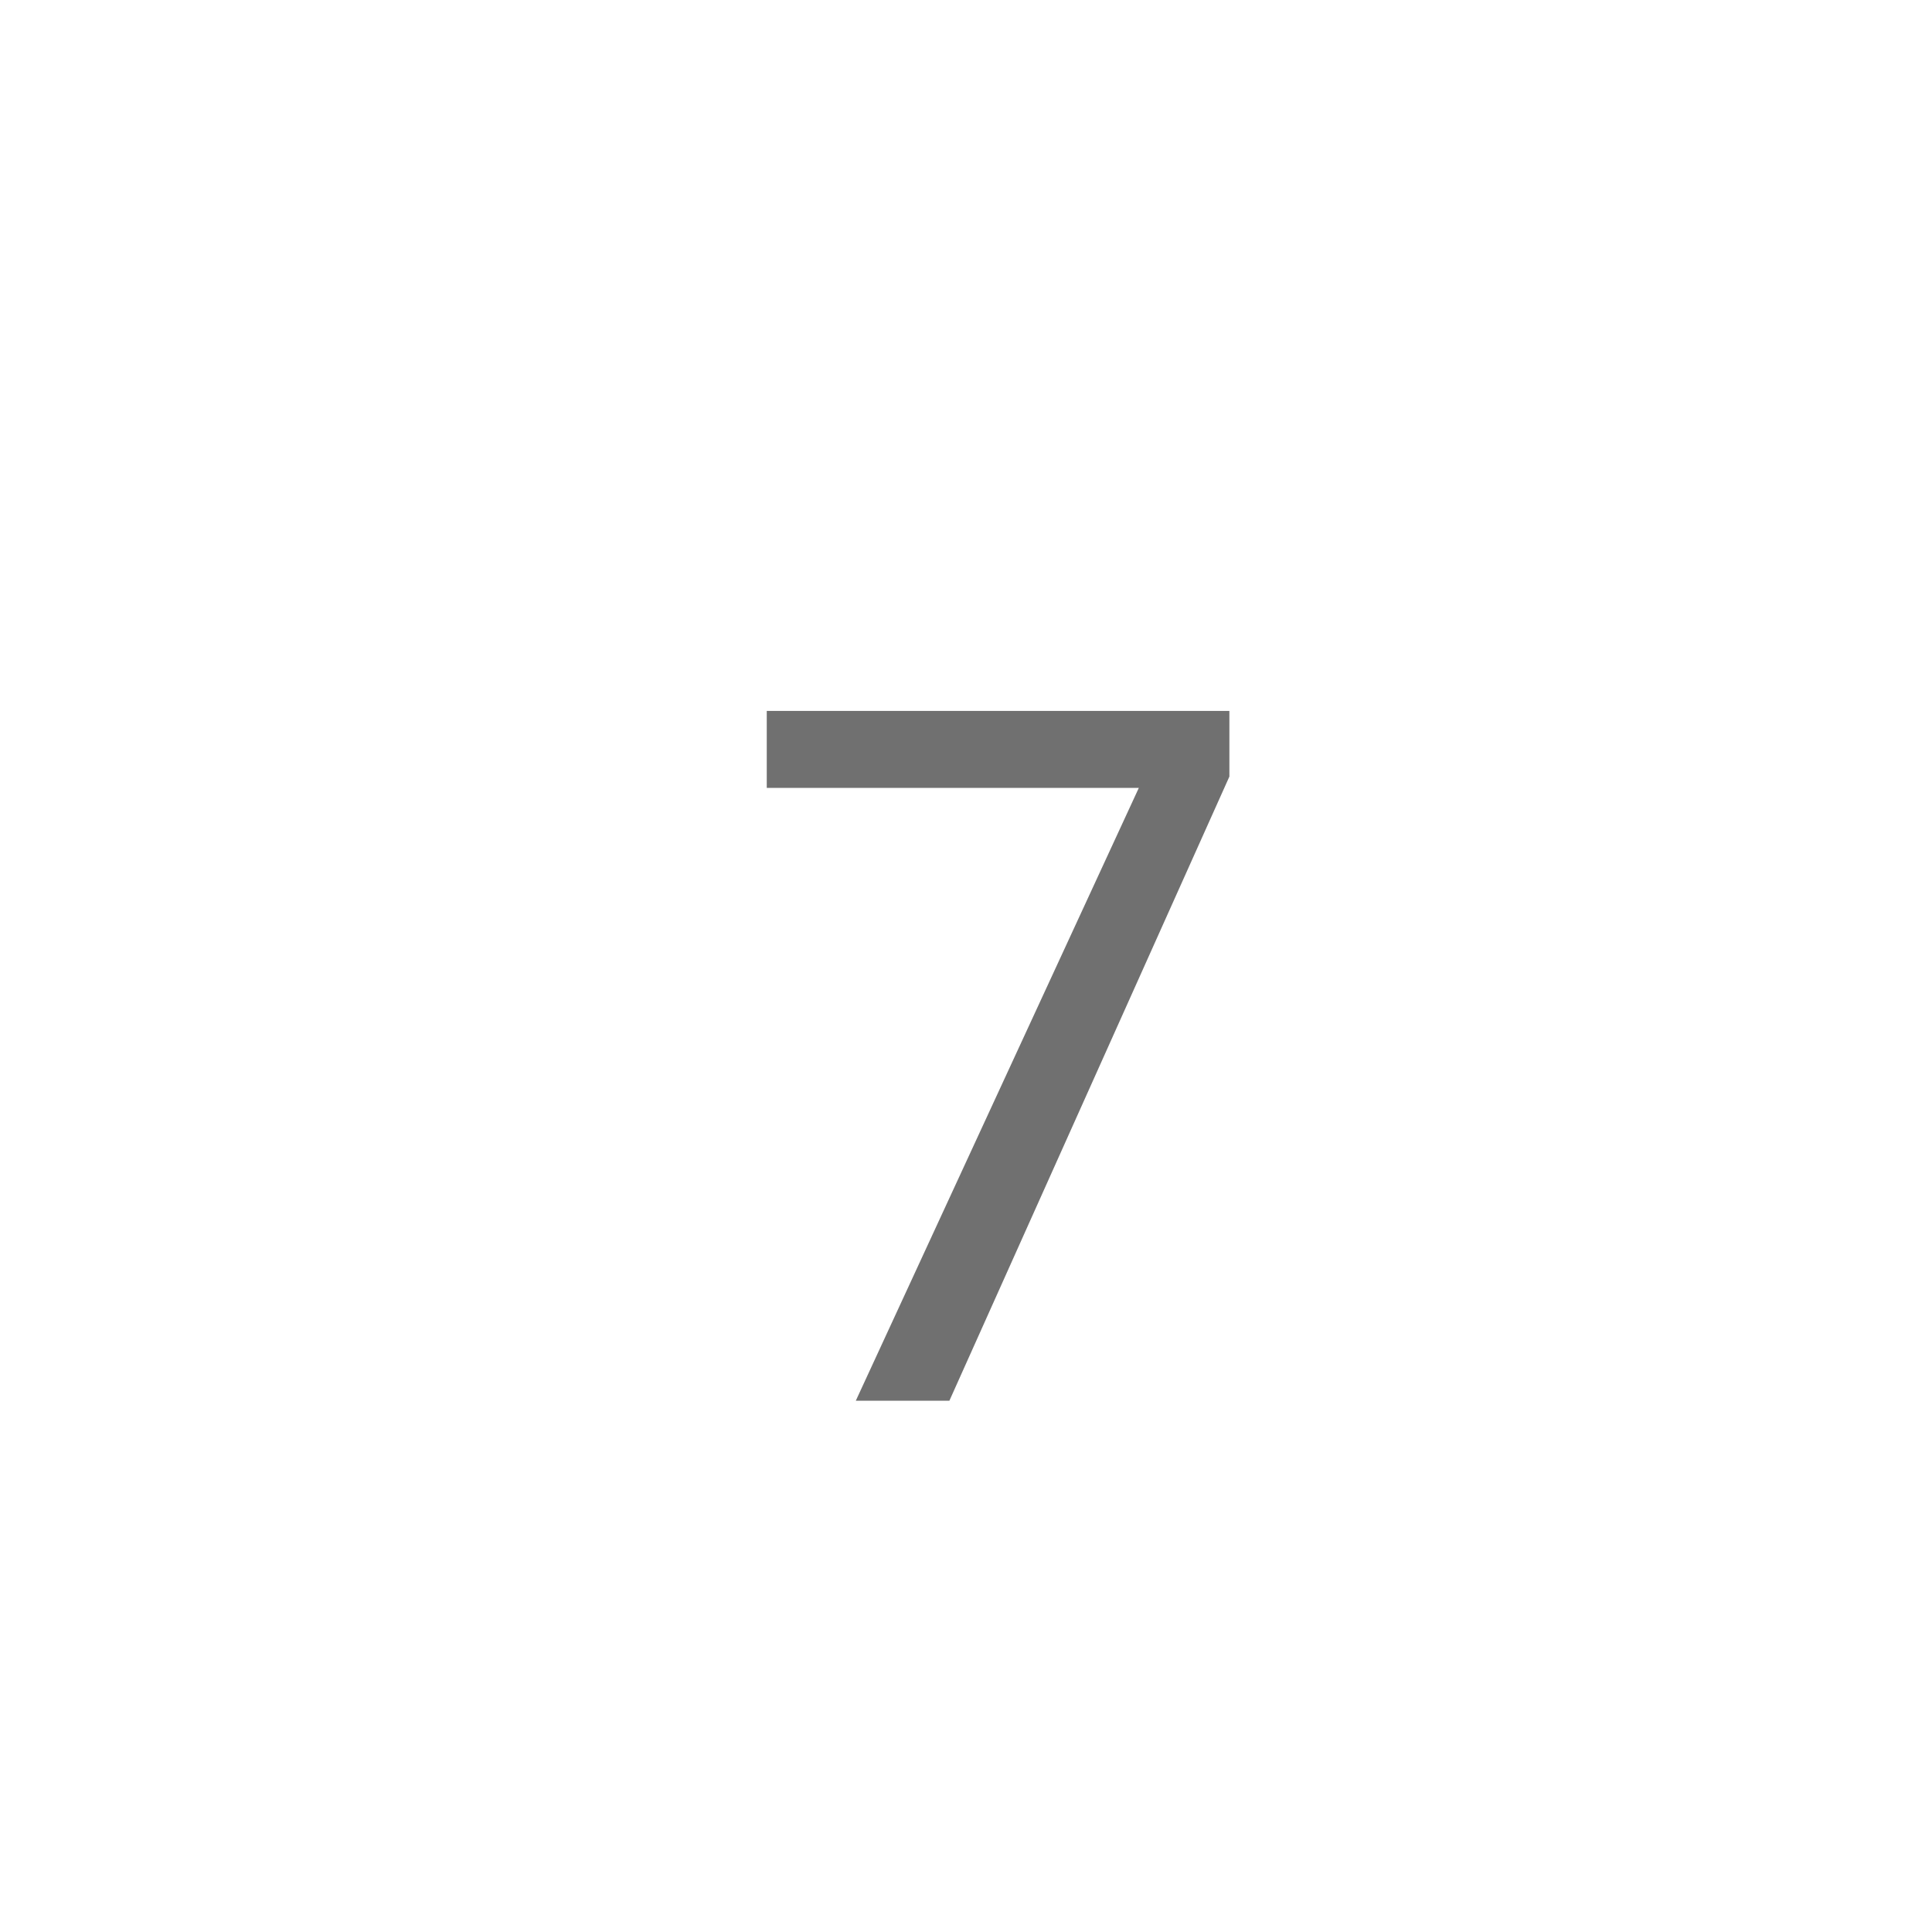
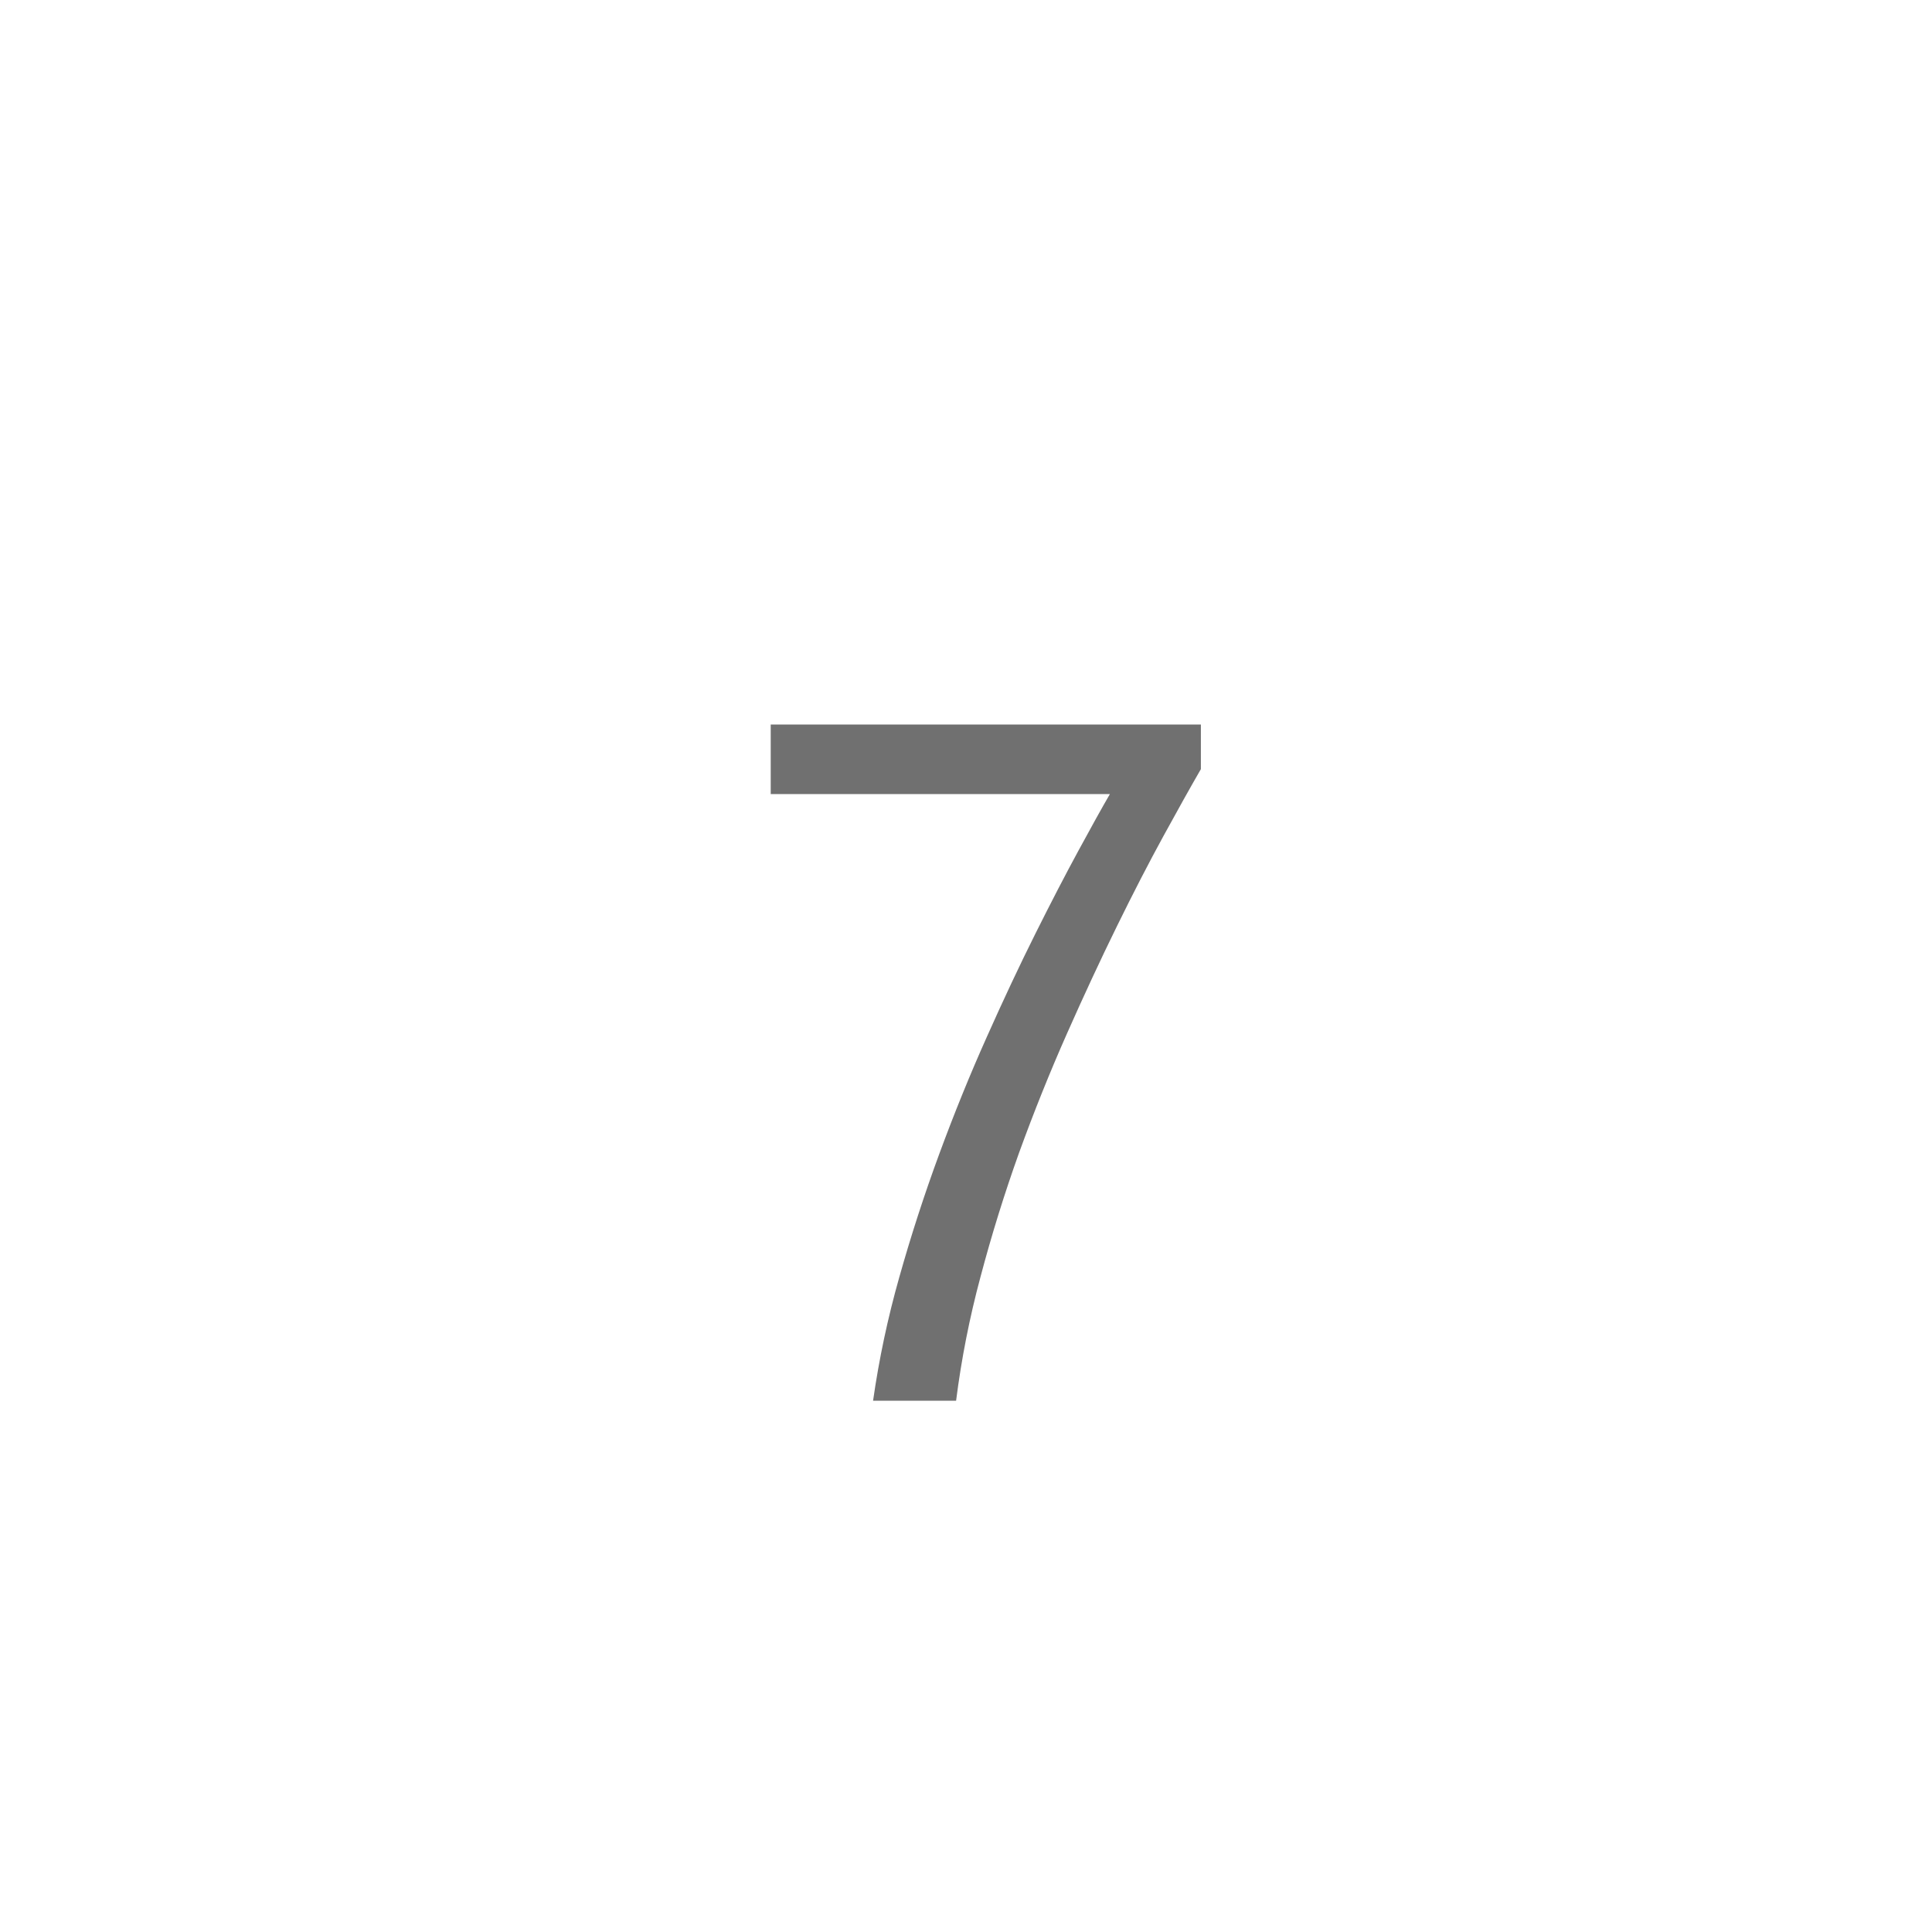
<svg xmlns="http://www.w3.org/2000/svg" width="40" height="40" viewBox="0 0 40 40">
  <g id="_7_plain" data-name="7_plain" transform="translate(-63 -502)">
-     <circle id="Ellipse_4" data-name="Ellipse 4" cx="20" cy="20" r="20" transform="translate(63 502)" fill="rgba(255,255,255,0)" />
-     <text id="_7" data-name="7" transform="translate(78 531)" fill="#707070" font-size="20" font-family="SegoeUI, Segoe UI">
-       <tspan x="0" y="0">7</tspan>
-     </text>
+     <path id="Path_32" data-name="Path 32" d="M9.863-13.076q-.322.557-.776,1.387T8.125-9.824Q7.617-8.789,7.09-7.6T6.1-5.137Q5.645-3.867,5.3-2.563A19.144,19.144,0,0,0,4.795,0H3.076a19.473,19.473,0,0,1,.542-2.554q.366-1.3.83-2.559T5.43-7.529q.518-1.162,1.006-2.139t.894-1.724q.405-.747.649-1.167H.957V-14H9.863Z" transform="translate(78 531)" fill="#707070" />
  </g>
</svg>
